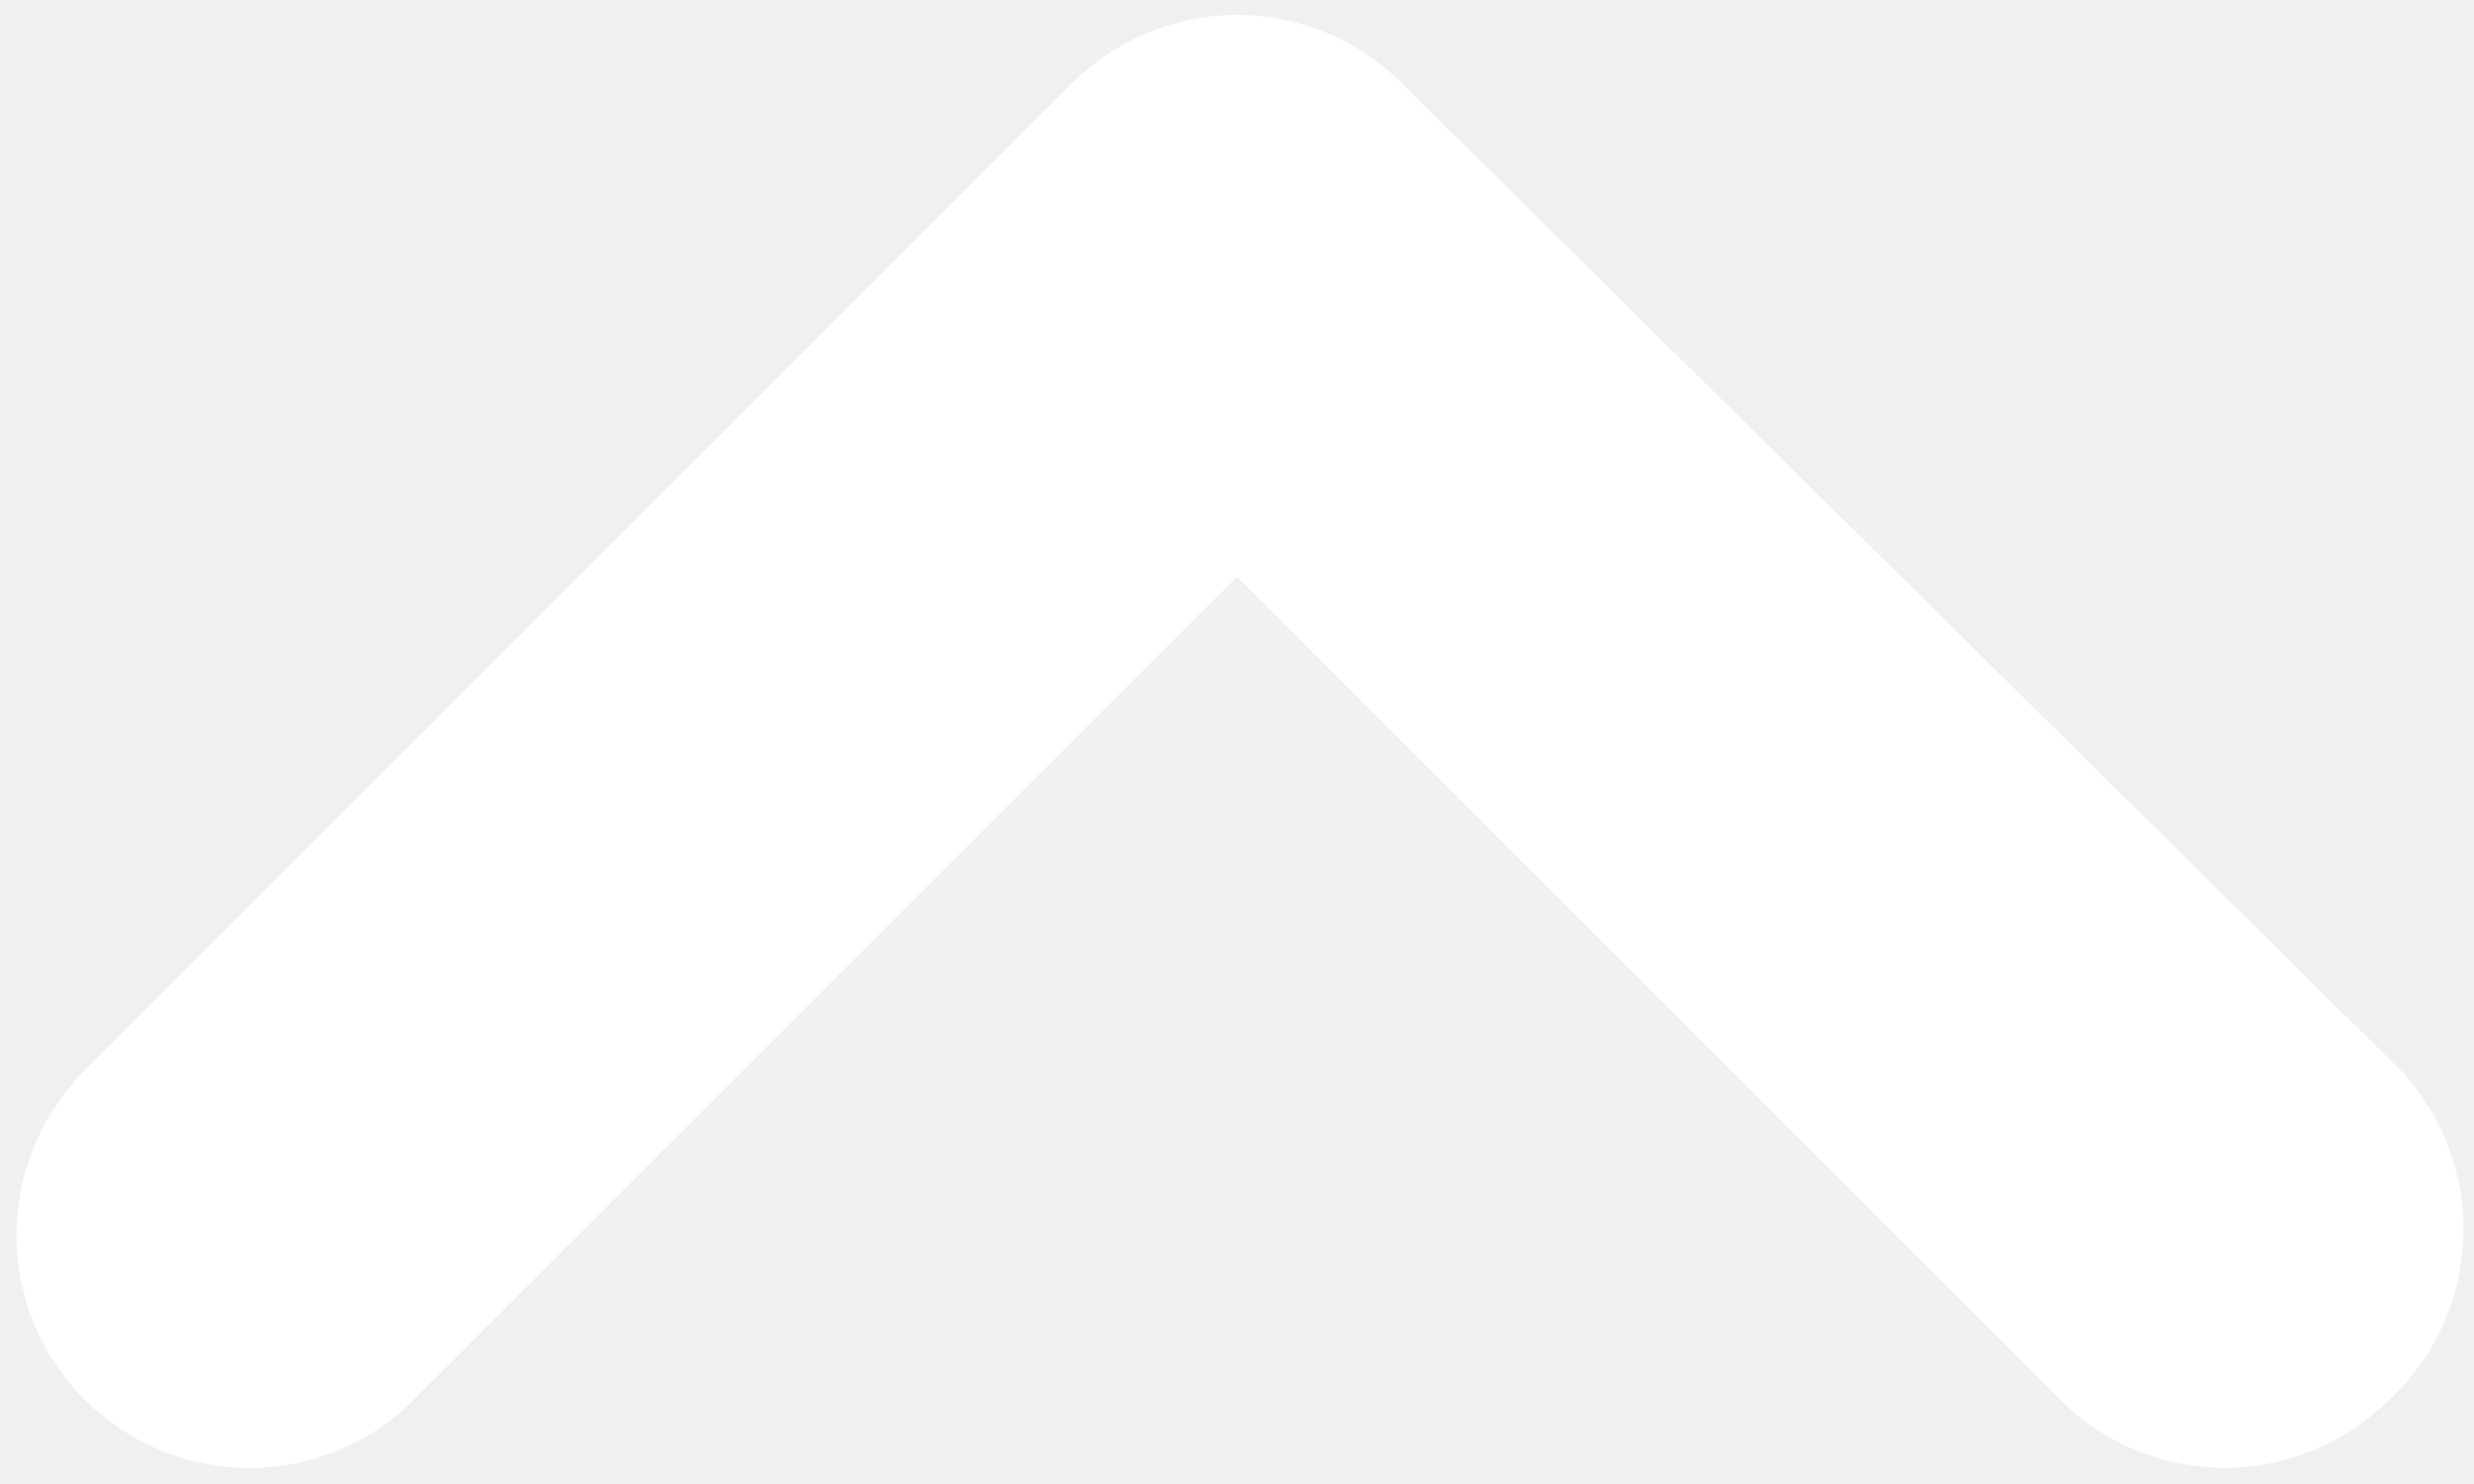
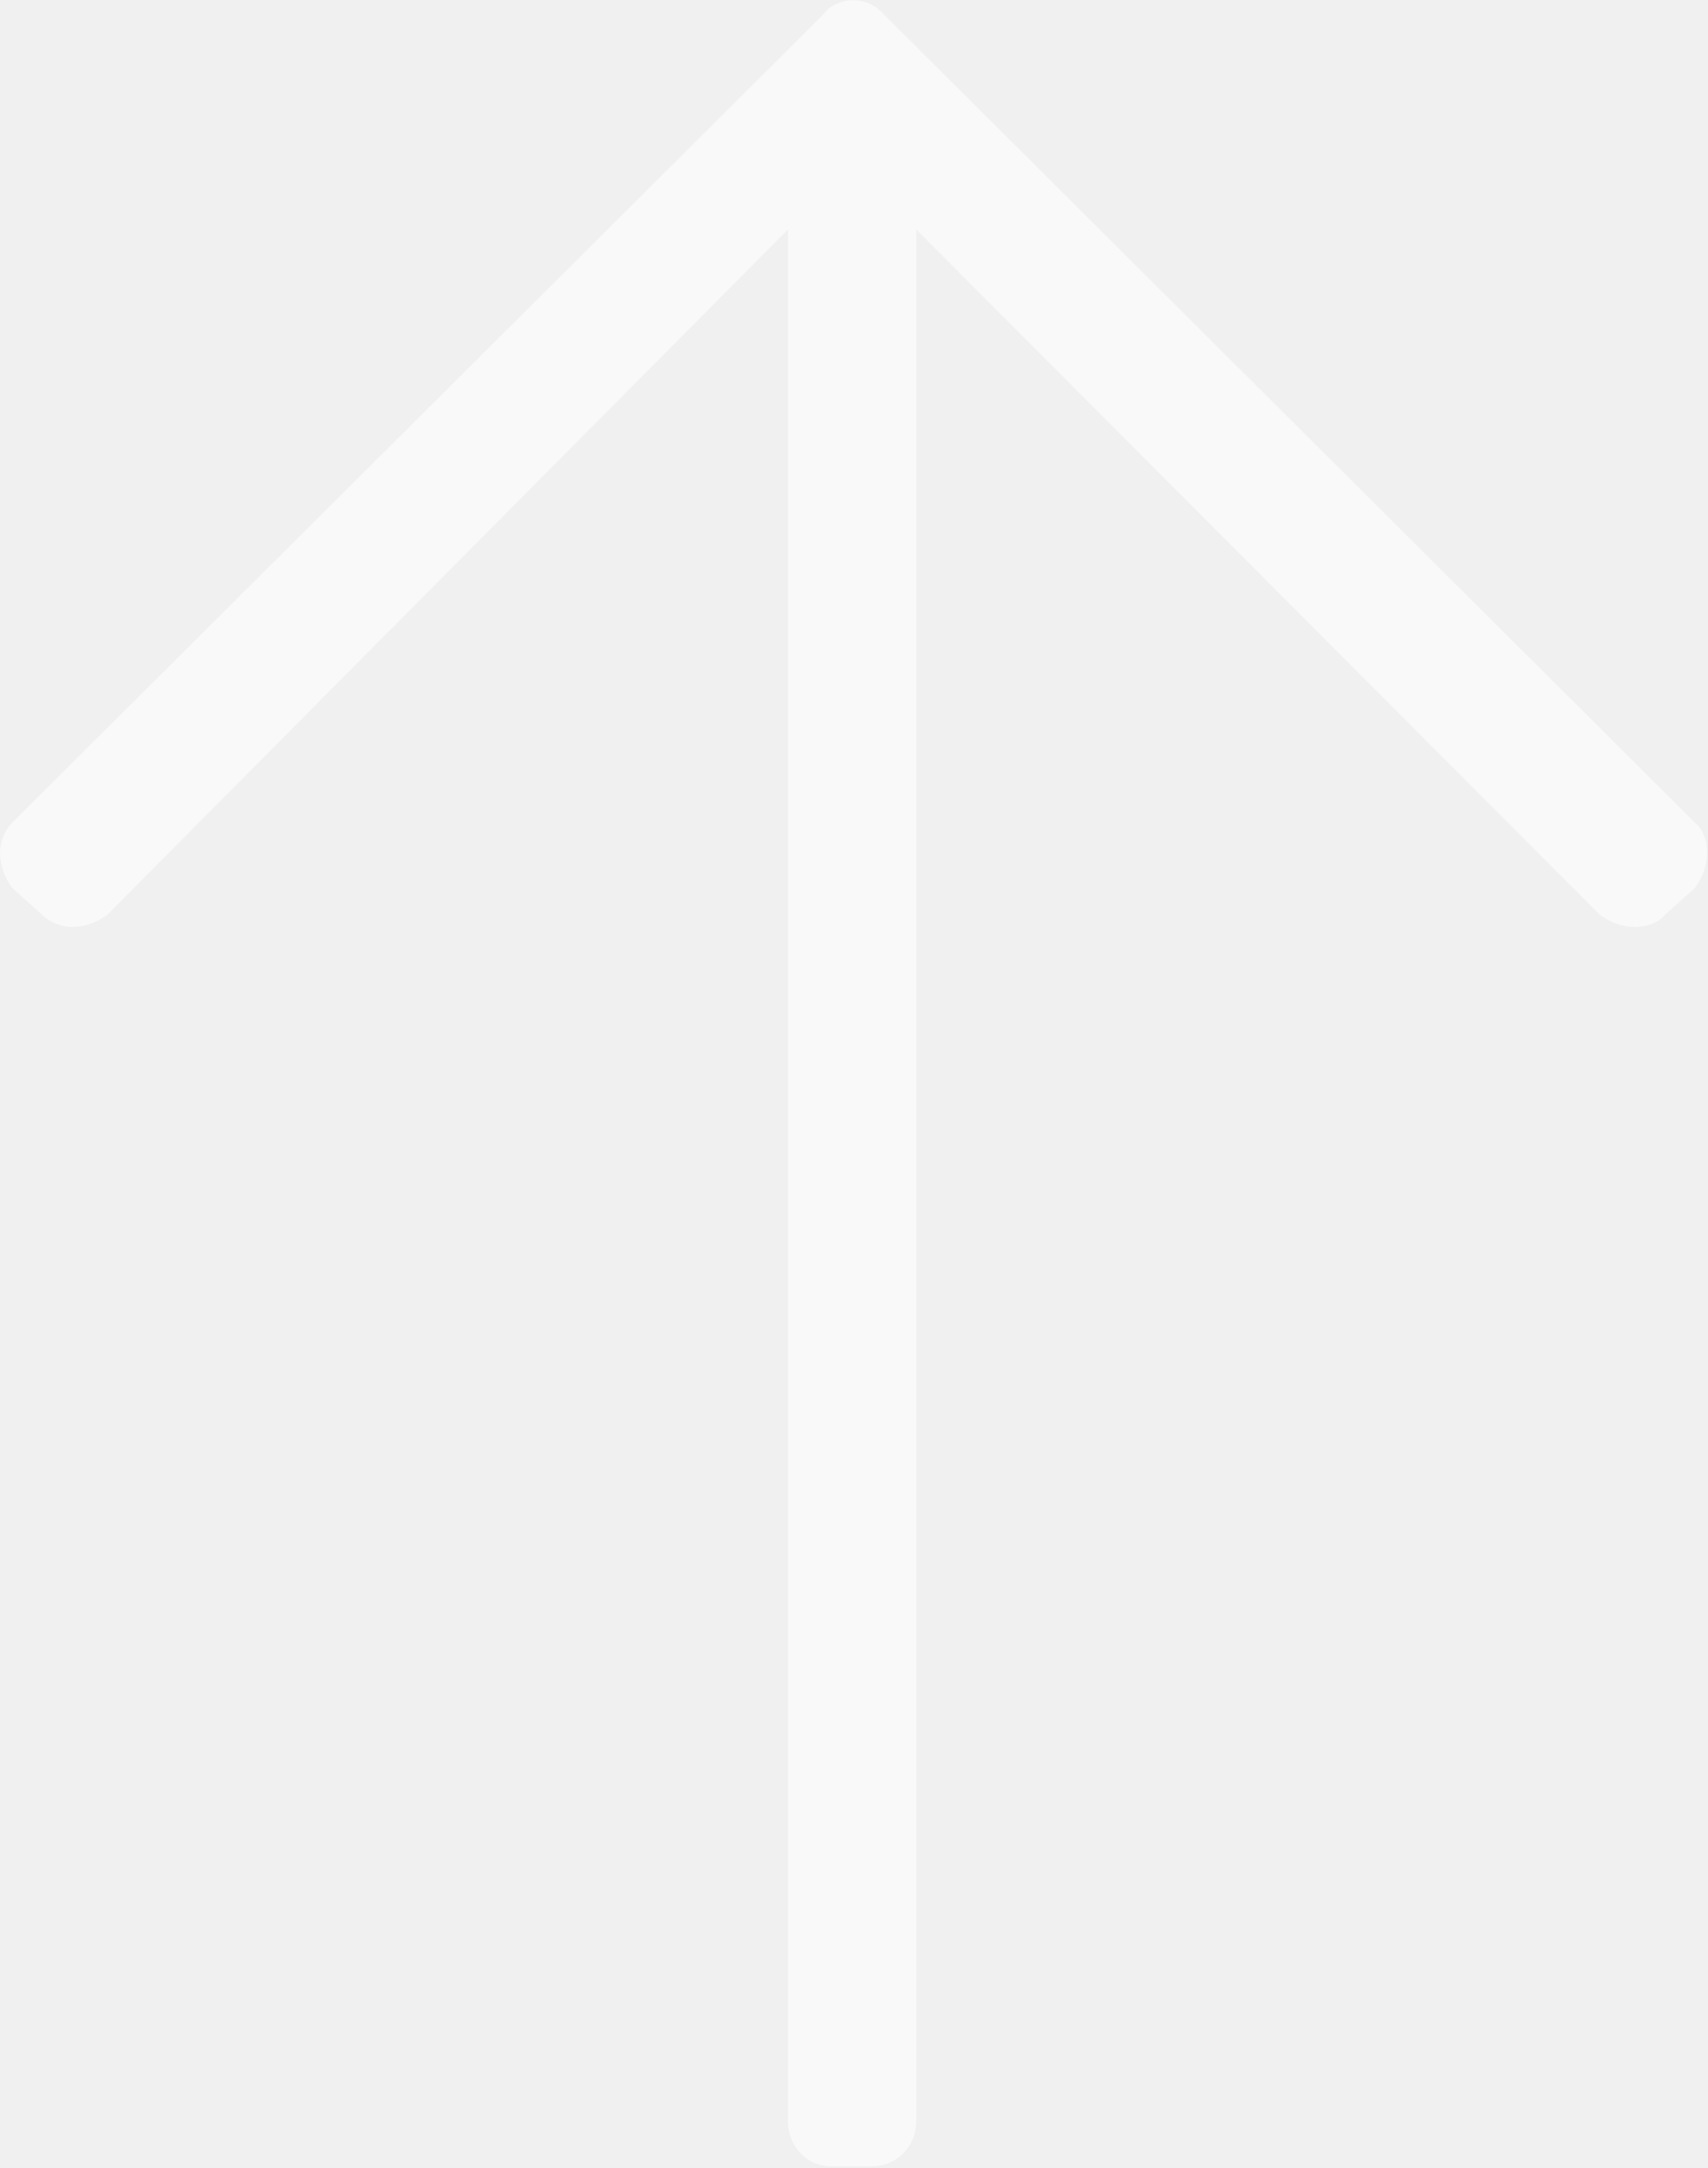
- <svg xmlns="http://www.w3.org/2000/svg" width="35" height="21" viewBox="0 0 35 21" fill="none">
-   <path d="M33.958 15.141L19.837 1.185C19.531 0.876 19.167 0.631 18.766 0.464C18.365 0.297 17.934 0.211 17.5 0.211C17.065 0.211 16.635 0.297 16.234 0.464C15.833 0.631 15.469 0.876 15.163 1.185L1.206 15.141C0.898 15.447 0.653 15.811 0.486 16.212C0.318 16.614 0.232 17.044 0.232 17.478C0.232 17.913 0.318 18.343 0.486 18.744C0.653 19.145 0.898 19.509 1.206 19.815C1.823 20.428 2.657 20.773 3.527 20.773C4.396 20.773 5.231 20.428 5.847 19.815L17.5 8.163L29.152 19.815C29.765 20.424 30.593 20.766 31.456 20.77C31.89 20.773 32.319 20.689 32.72 20.526C33.121 20.362 33.486 20.12 33.794 19.815C34.113 19.52 34.371 19.165 34.552 18.77C34.734 18.375 34.835 17.947 34.85 17.513C34.866 17.078 34.795 16.645 34.642 16.238C34.489 15.831 34.256 15.458 33.958 15.141Z" fill="white" />
+ <svg xmlns="http://www.w3.org/2000/svg" version="1.1" id="Layer_1" x="0px" y="0px" viewBox="0 0 113.1 143.6" style="enable-background:new 0 0 113.1 143.6;" xml:space="preserve">
+   <style type="text/css">
+ 	.st0{opacity:0.6;}
+ 	.st1{fill:#FFFFFF;}
+ </style>
+   <g id="Layer_2_1_" class="st0">
+     <g id="Layer_2-2">
+       <path class="st1" d="M110.3,60.6c-0.5,0.6-1.3,0.8-2,0.8c-0.8,0-1.6-0.3-2.3-0.8L60.7,15.2v125.2c0,0.1,0,0.1,0,0.1    c0,1.7-1.3,3-3,3h-2.5c-0.1,0-0.1,0-0.1,0c-1.6,0-2.9-1.3-2.9-3V15.2L7.1,60.6c-0.7,0.5-1.5,0.8-2.3,0.8c-0.7,0-1.5-0.3-2-0.8    l-2-1.8C0.3,58.1,0,57.3,0,56.5c0-0.7,0.3-1.5,0.8-2L54.5,1c0.2-0.2,0.3-0.4,0.5-0.5c1.1-0.8,2.7-0.6,3.6,0.5l53.7,53.5    c0.6,0.5,0.8,1.3,0.8,2c0,0.8-0.3,1.6-0.8,2.3L110.3,60.6z" />
+     </g>
+   </g>
</svg>
